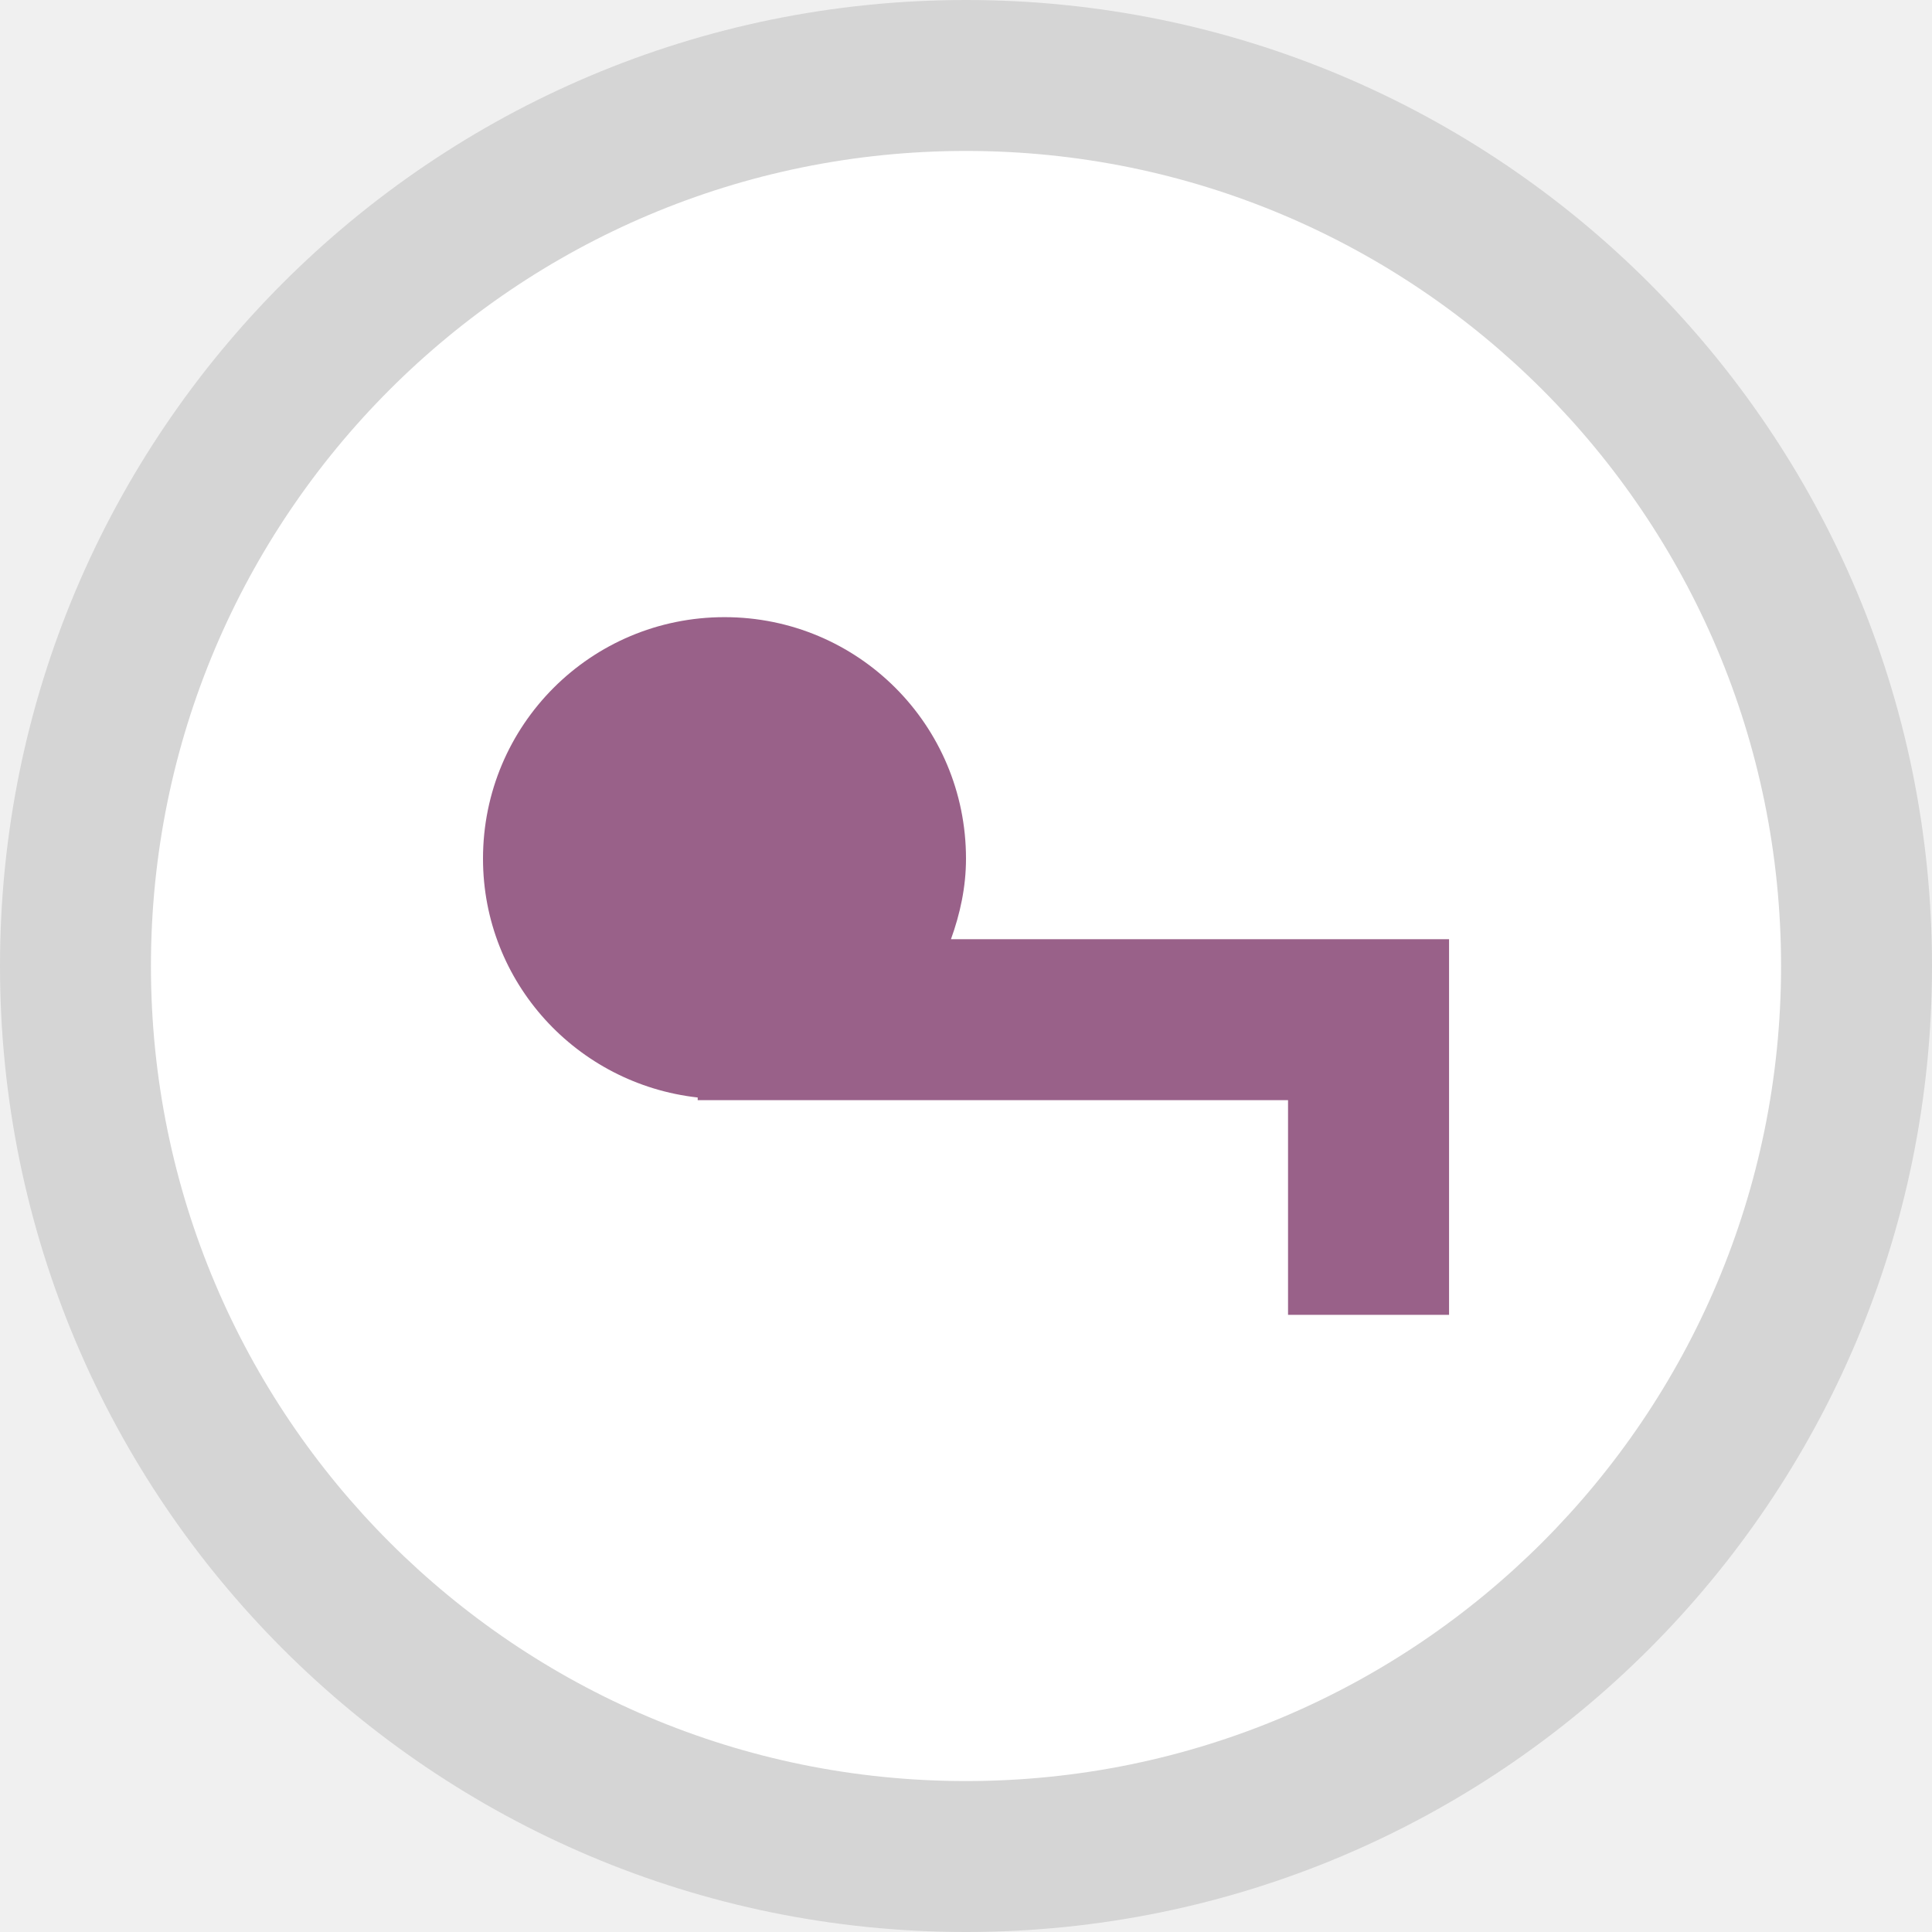
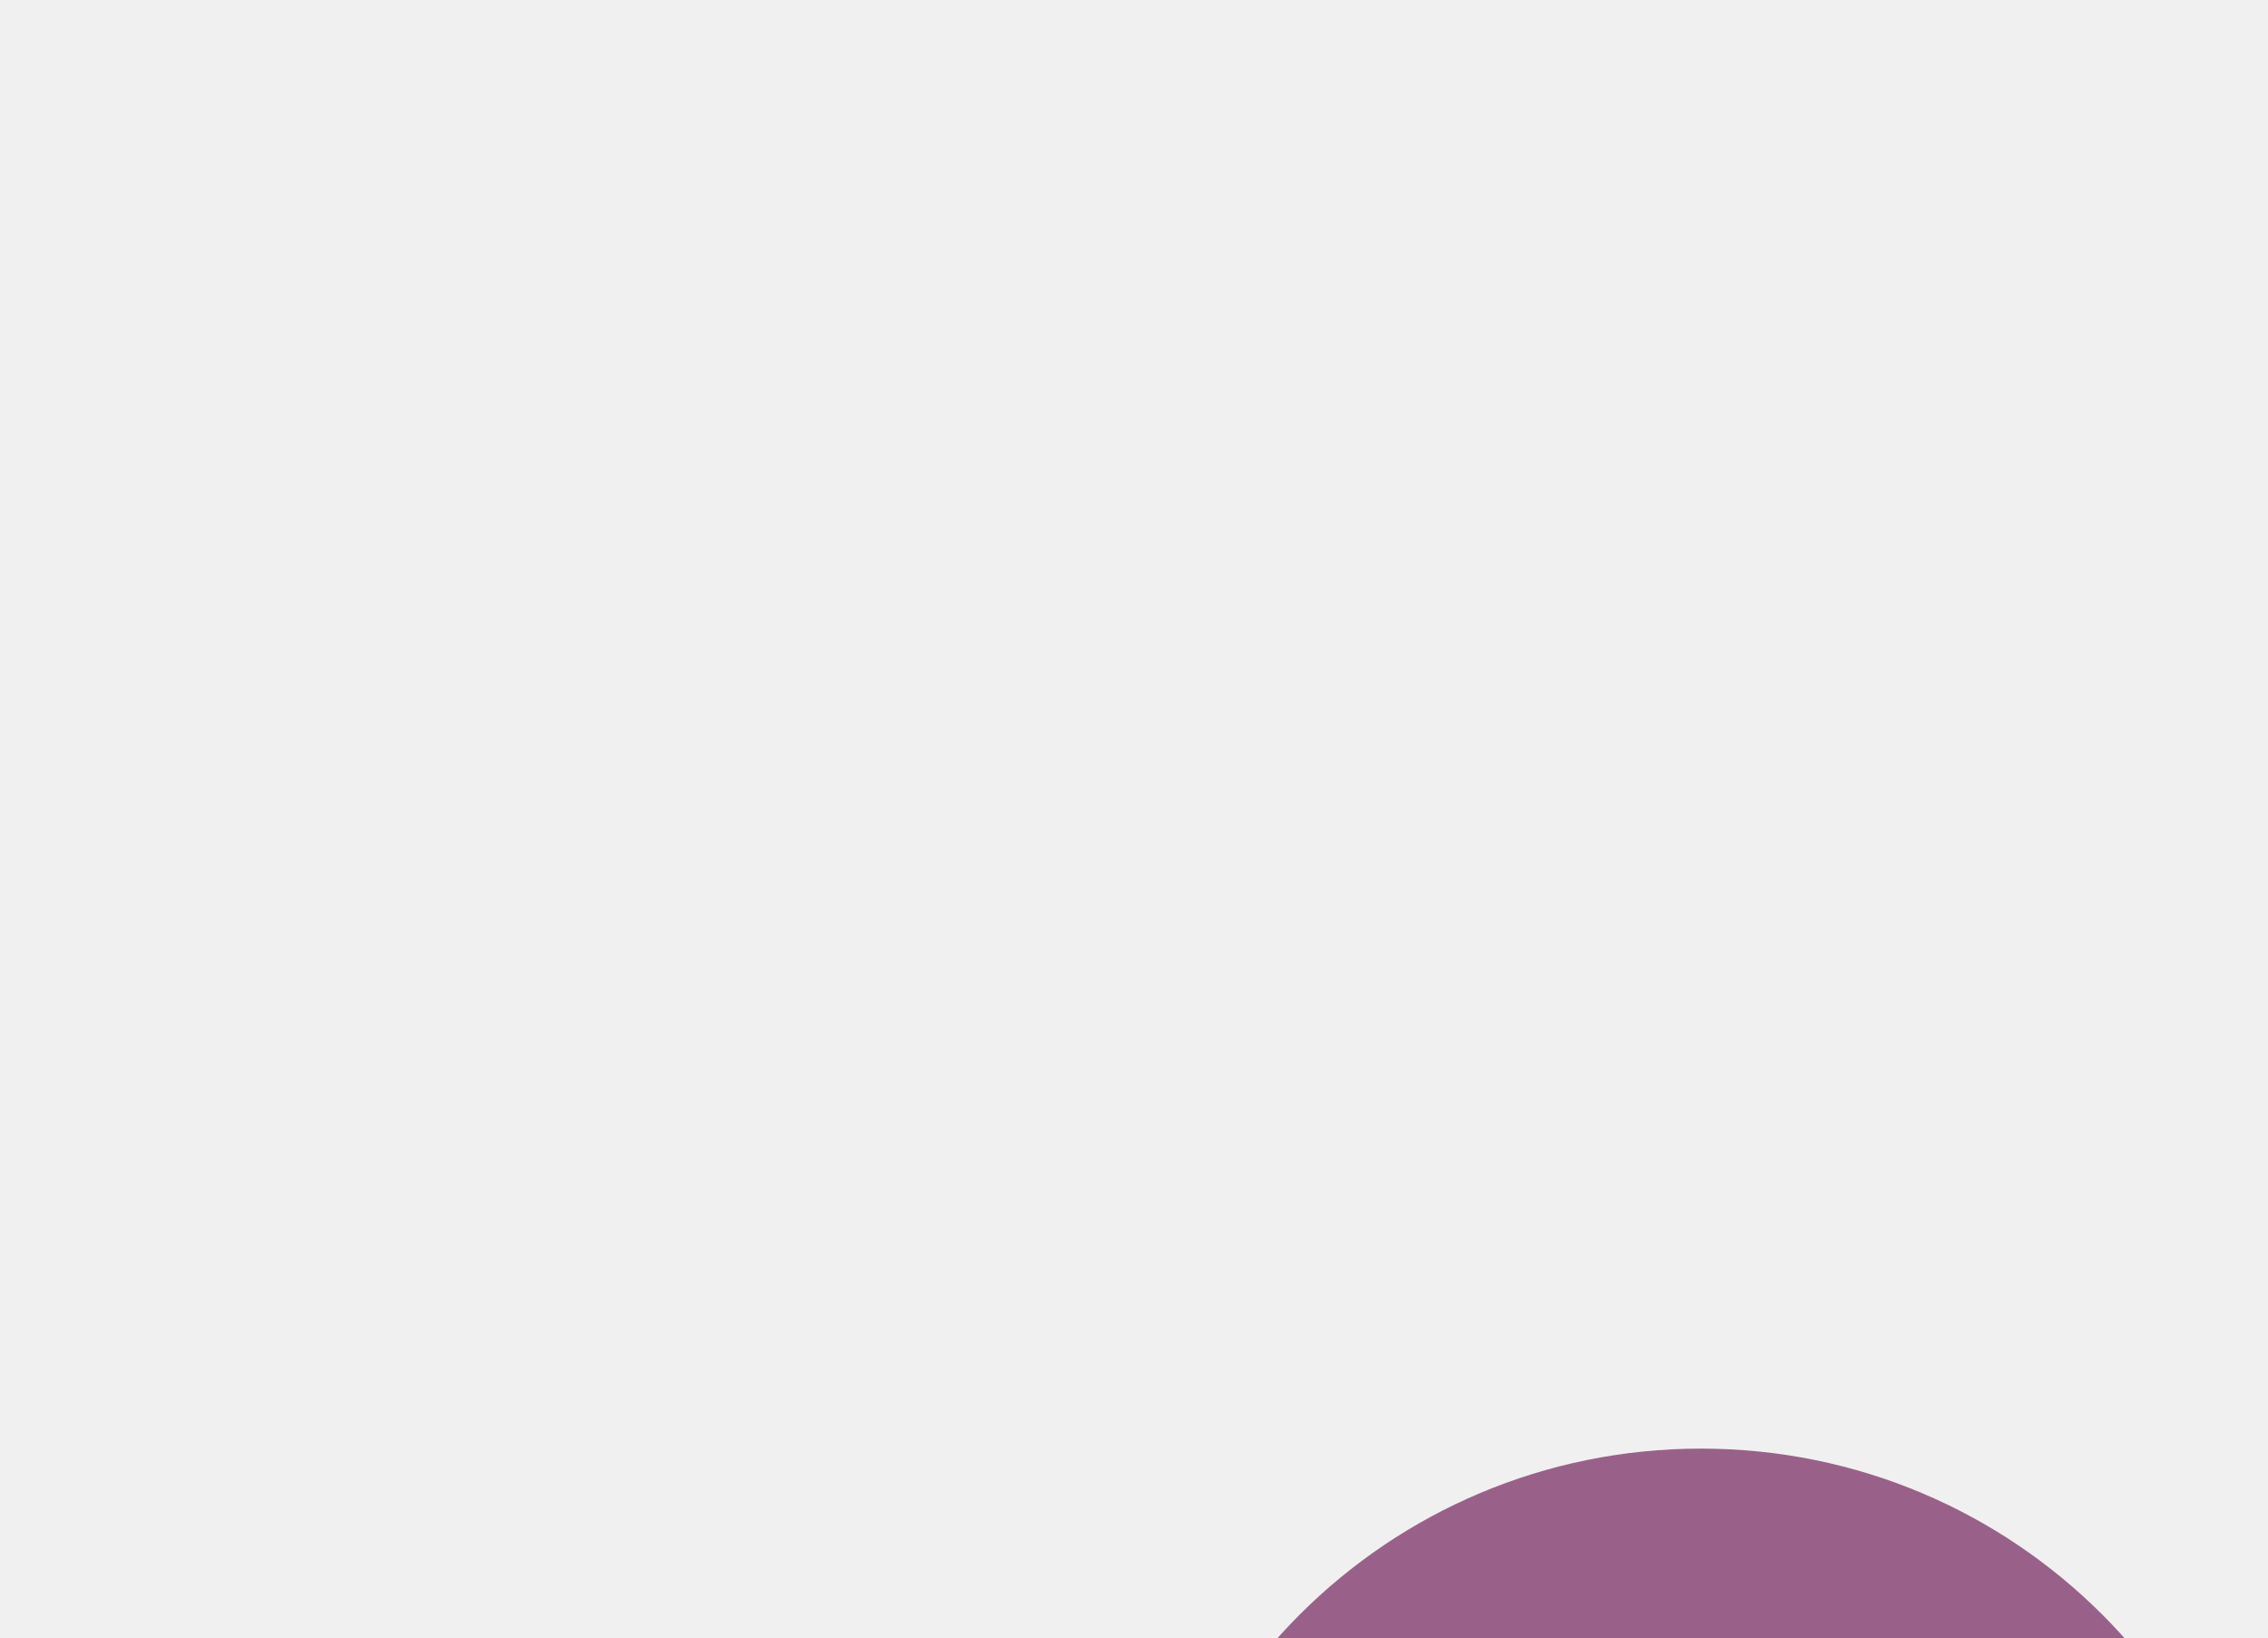
- <svg height="32" width="32" viewBox="0 0 32 32">
-   <circle style="fill:#d5d5d5" class="outer-circle" cy="16" cx="16" r="16" />
-   <circle style="fill:#ffffff" class="inner-circle" cy="16" cx="16" r="13.5" />
+ <svg>
  <path d="m 24,15.556 -8.249,0 C 15.902,15.138 16,14.693 16,14.222 c 0,-2.213 -1.787,-4 -4,-4 -2.213,0 -4,1.787 -4,4 0,2.053 1.556,3.733 3.556,3.956 l 0,0.044 9.778,0 0,3.556 2.667,0 0,-6.222 0,0 z" style="fill:#996189" />
</svg>
